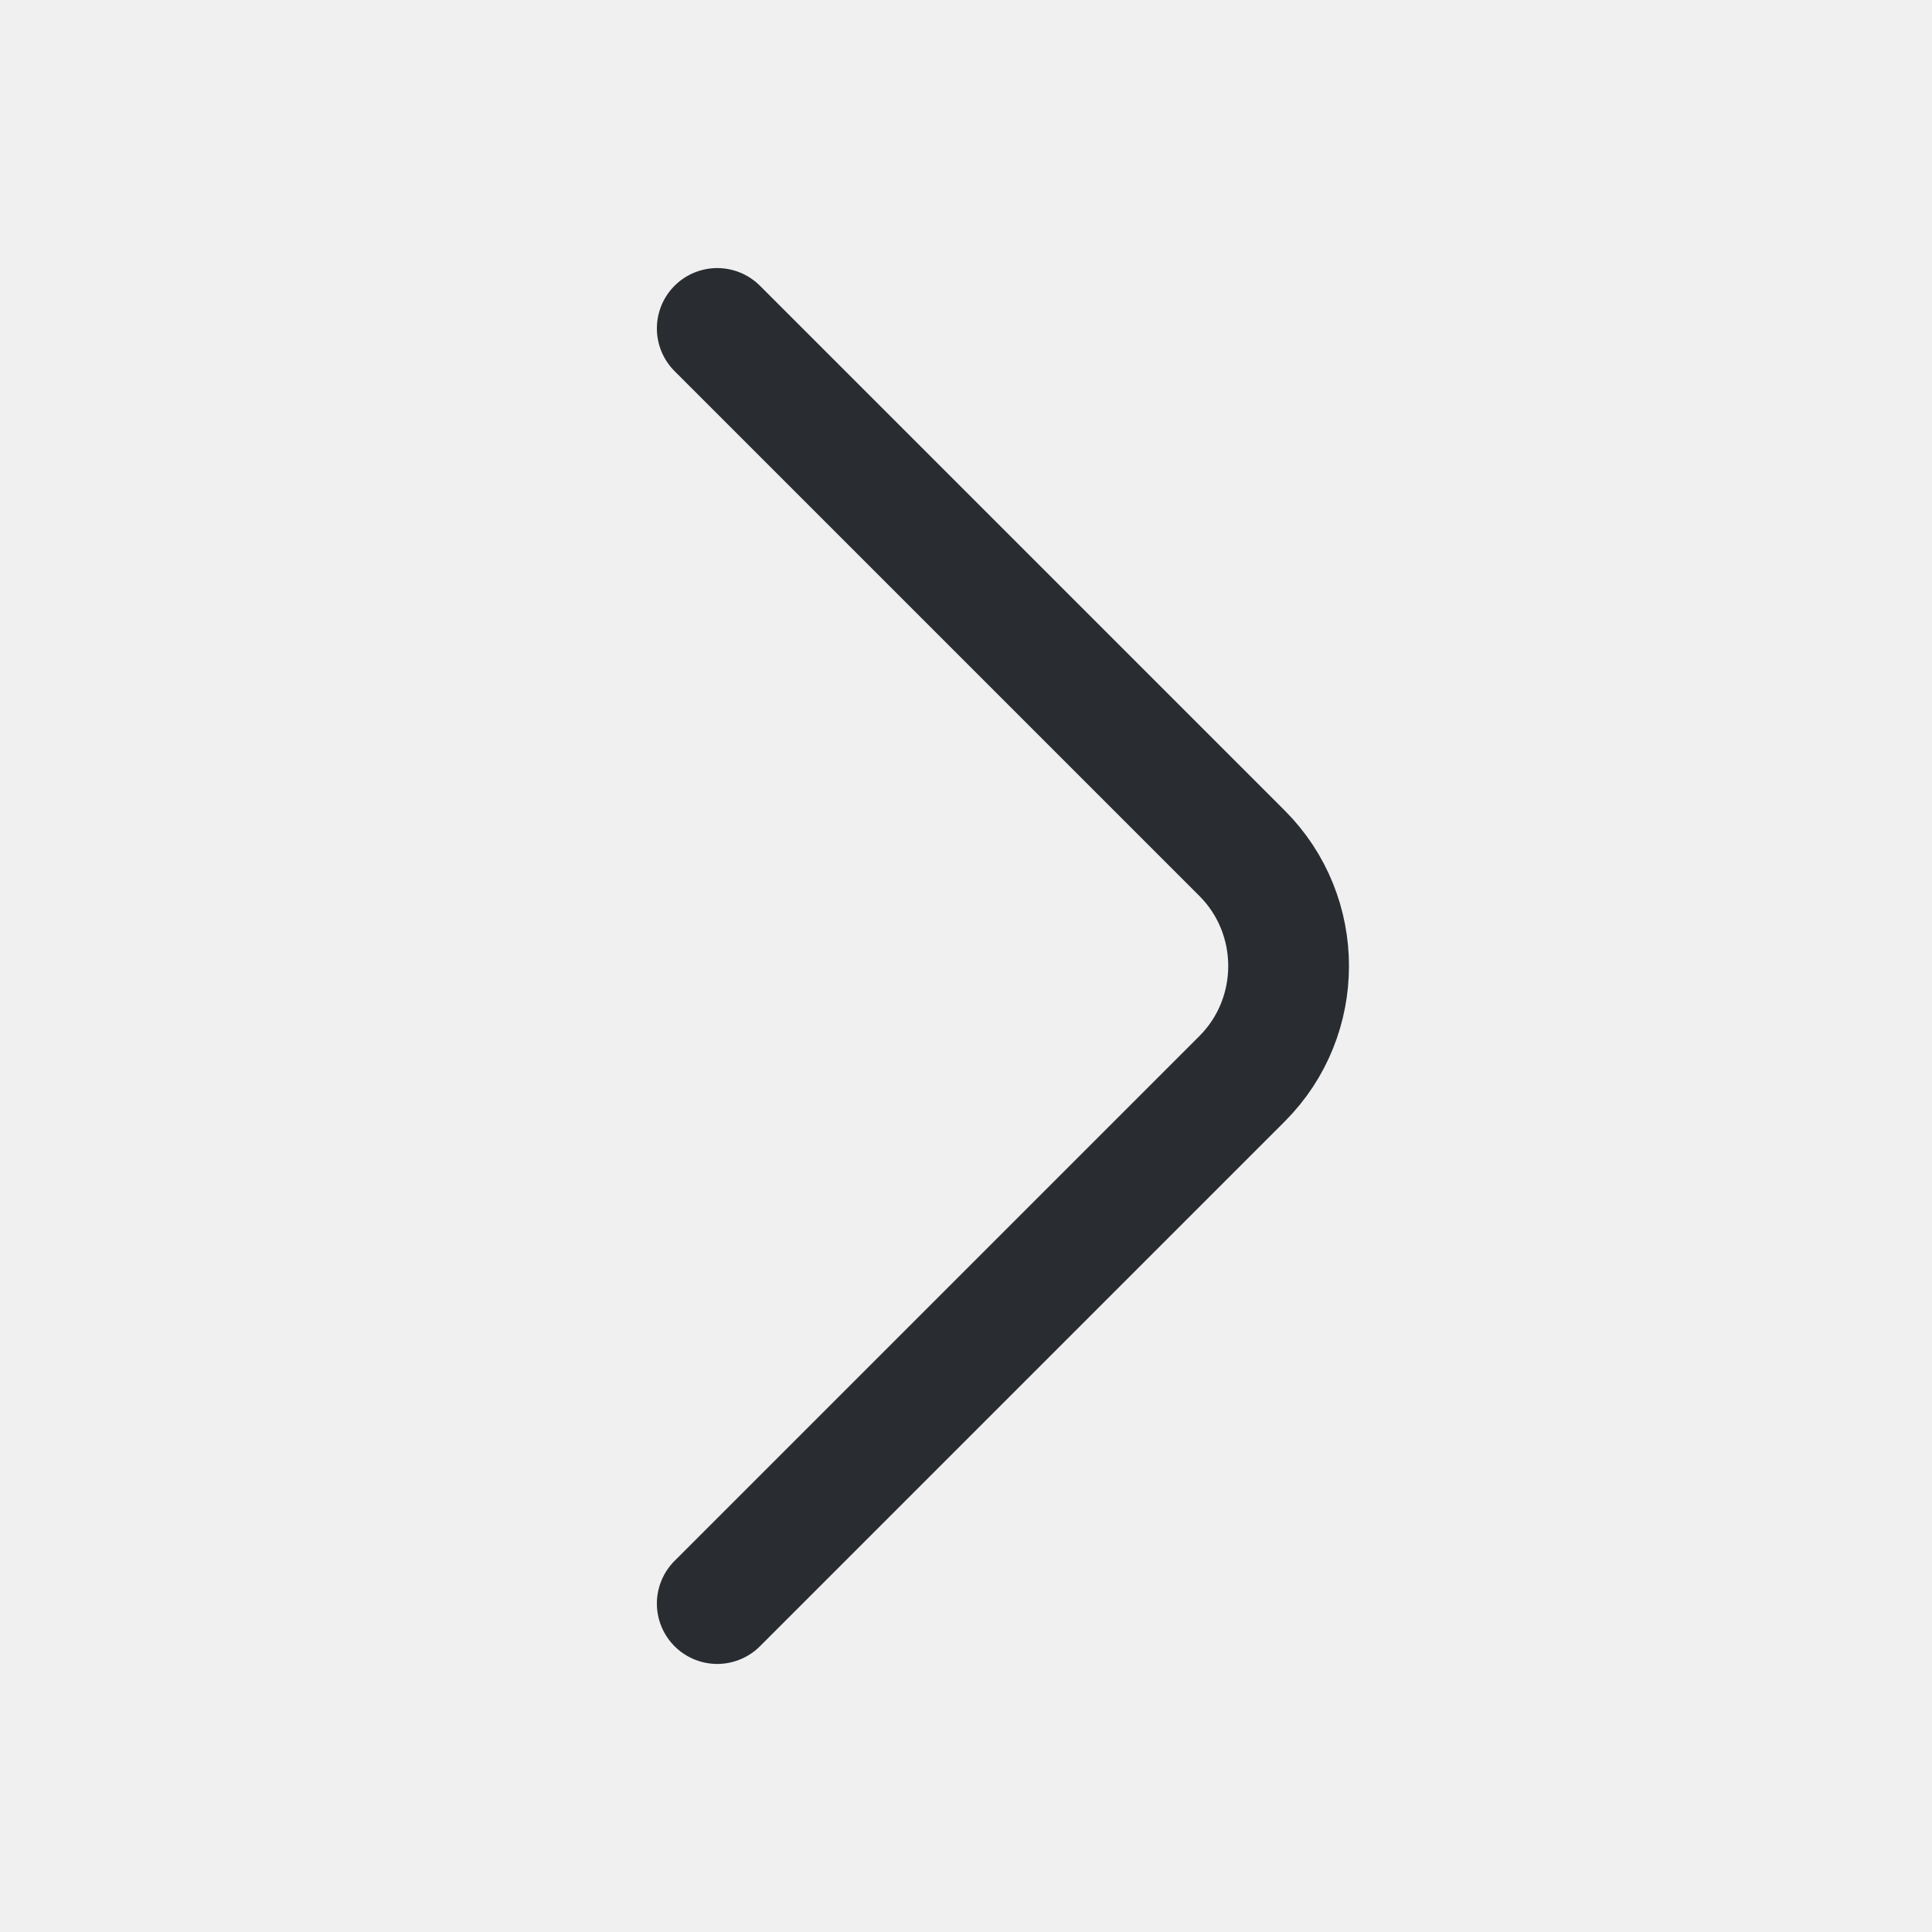
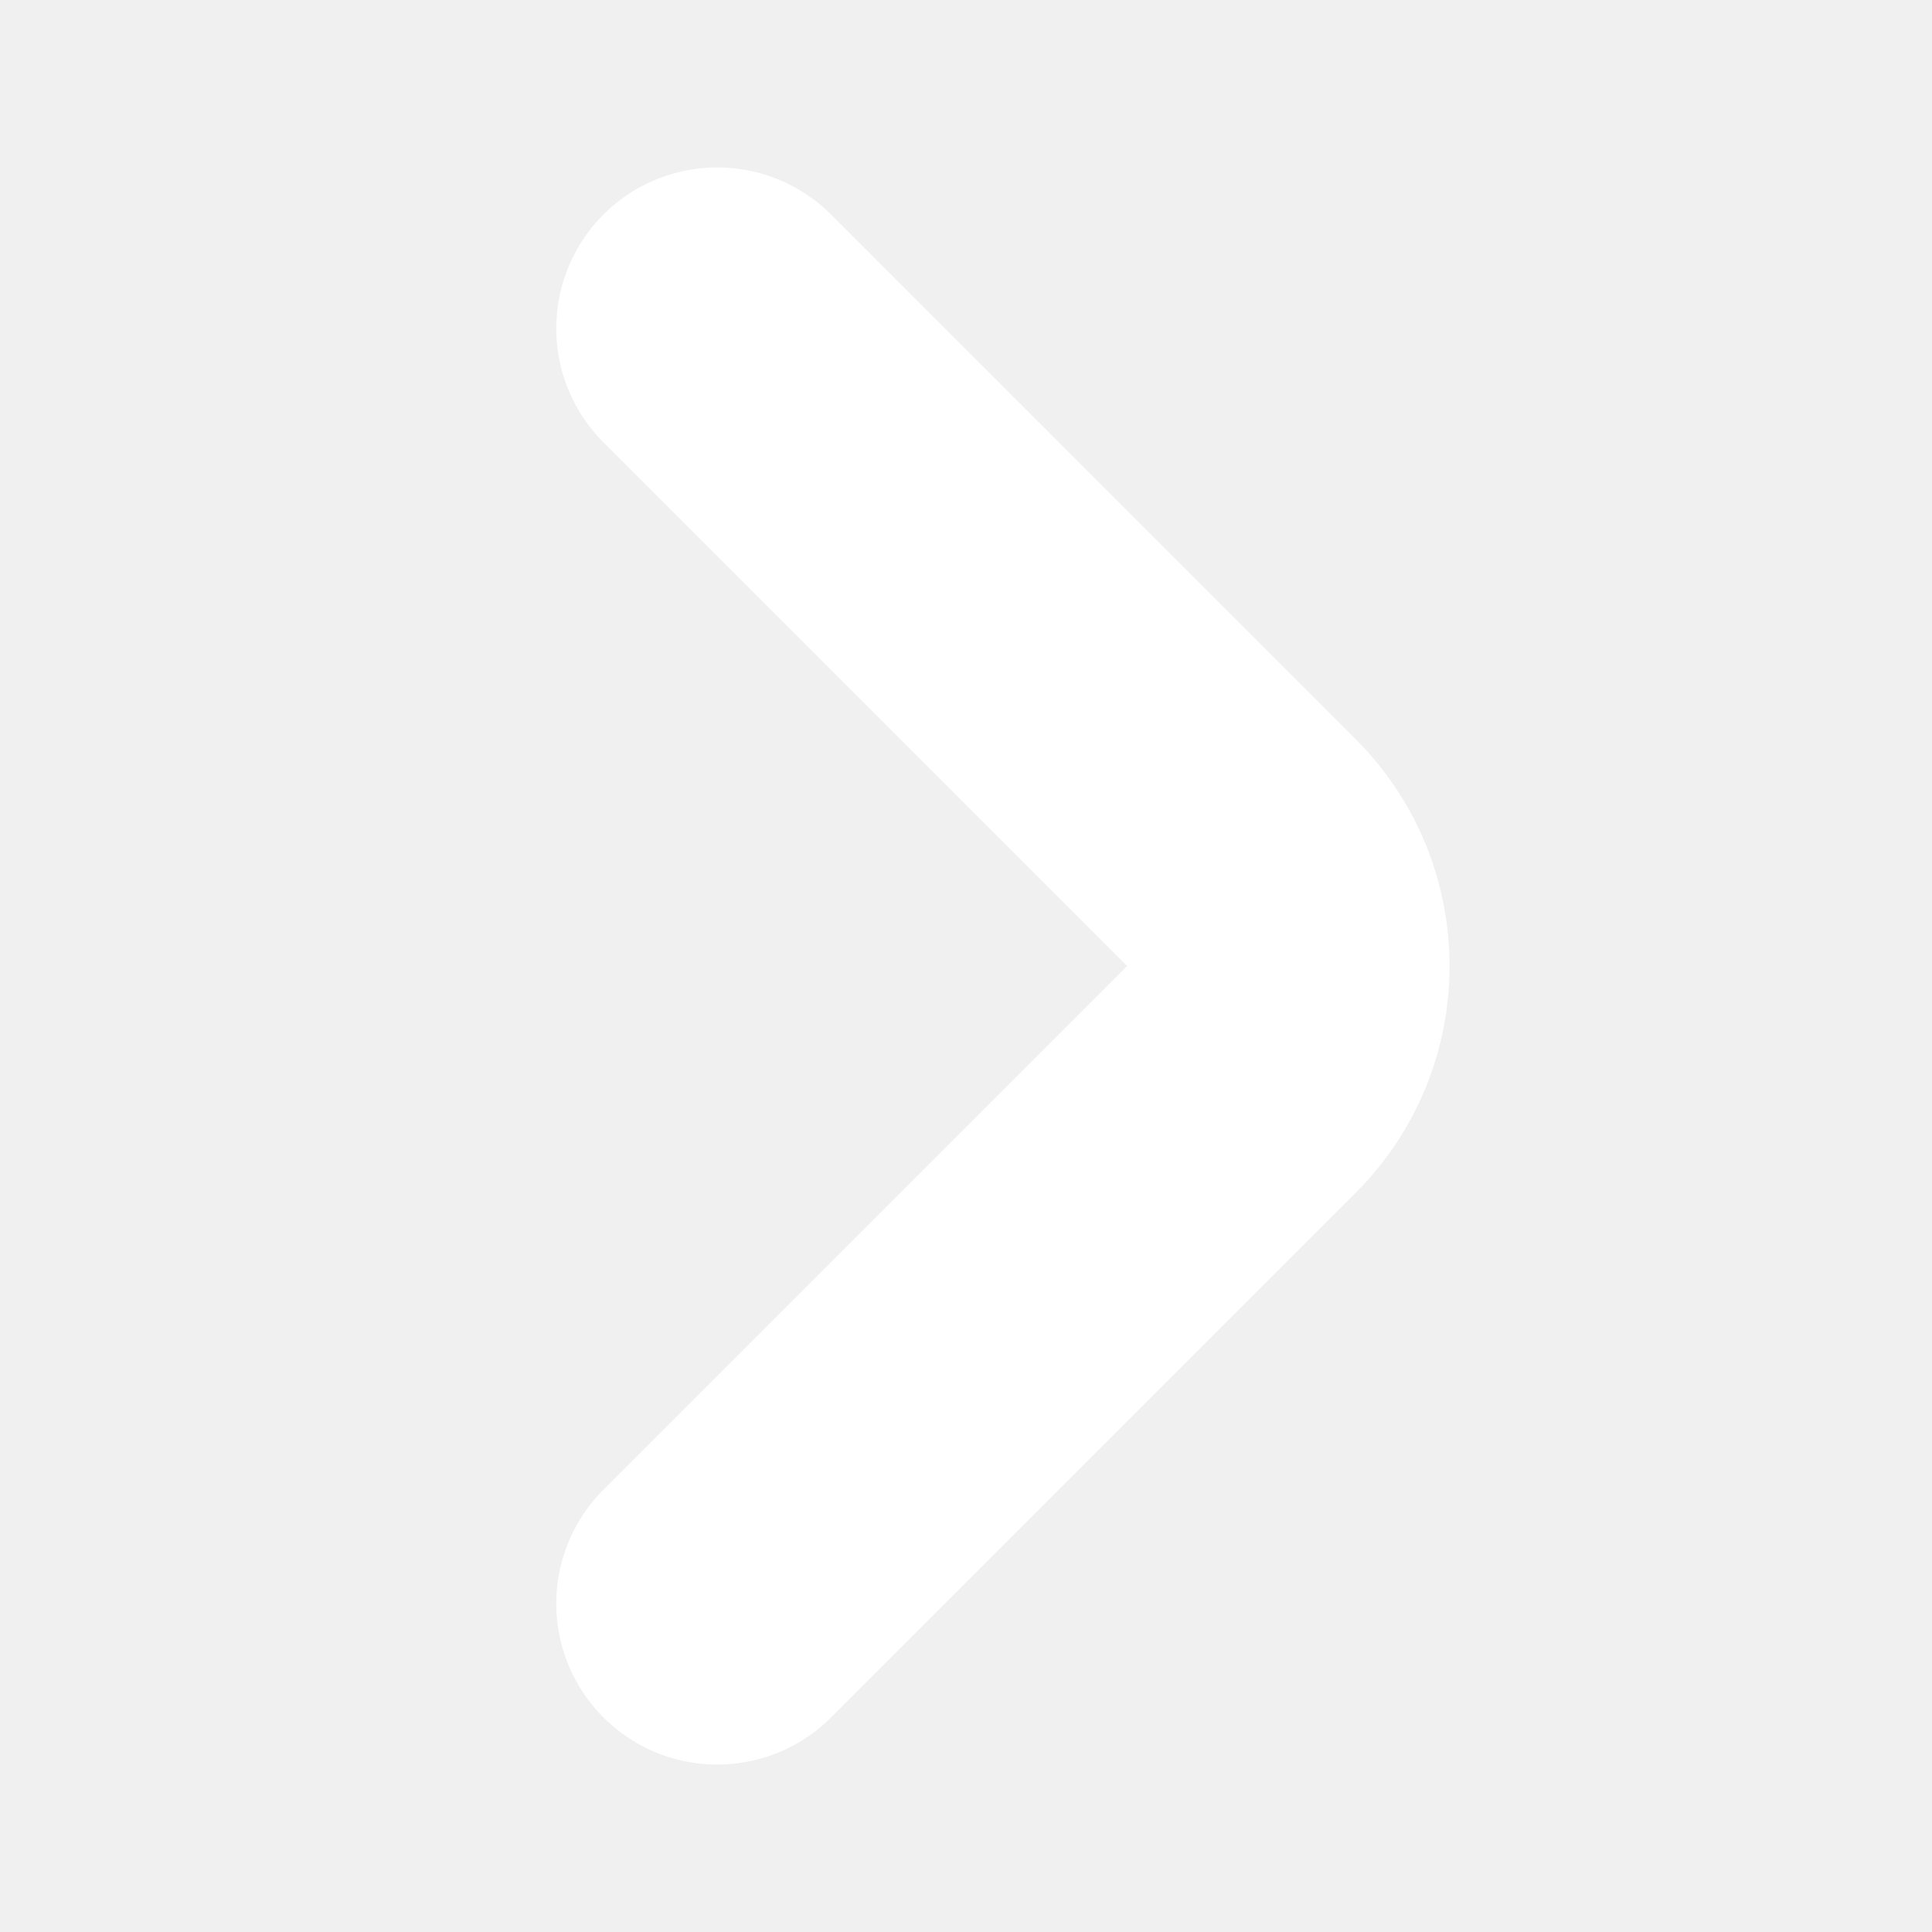
<svg xmlns="http://www.w3.org/2000/svg" width="24" height="24" viewBox="0 0 24 24" fill="none">
-   <path d="M8.91 19.92L15.43 13.4C16.2 12.63 16.2 11.37 15.43 10.6L8.91 4.08" stroke="#292D32" stroke-width="1.5" stroke-miterlimit="10" stroke-linecap="round" stroke-linejoin="round" />
+   <path d="M8.91 19.92L15.43 13.4C16.2 12.63 16.2 11.37 15.43 10.6L8.91 4.08" stroke="#fff" stroke-width="4" stroke-miterlimit="20" stroke-linecap="round" stroke-linejoin="round" />
</svg>
